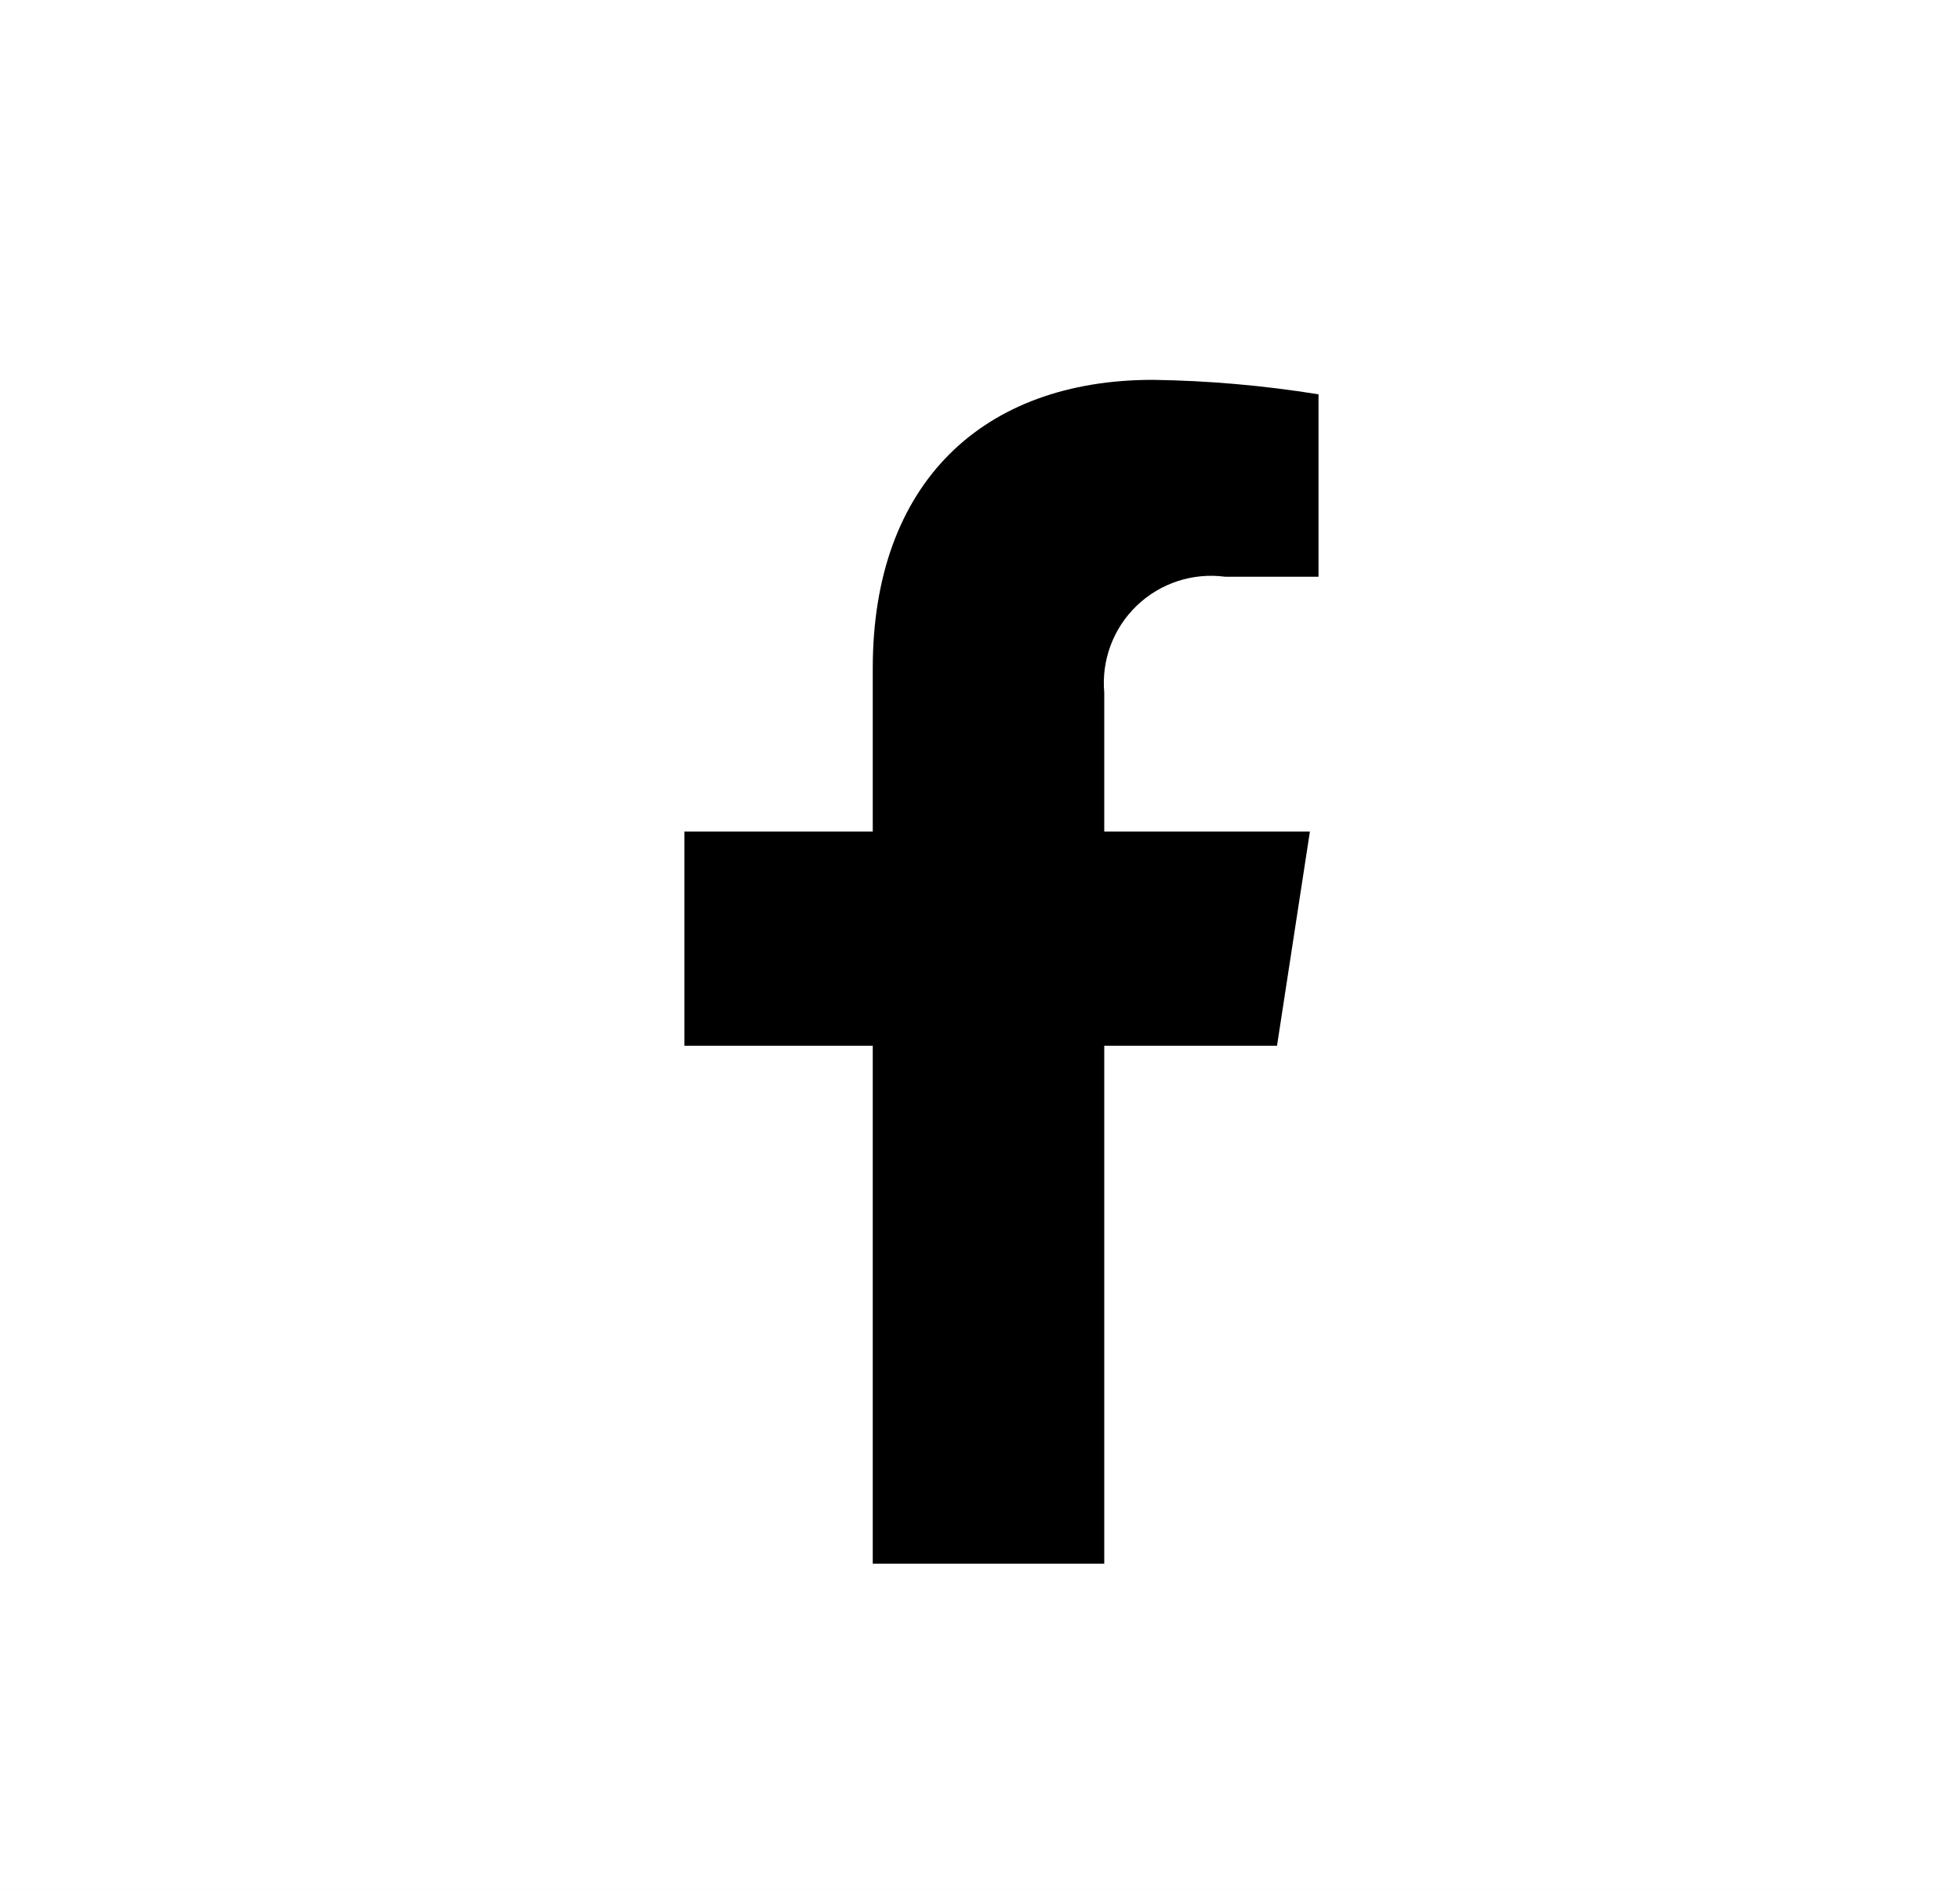
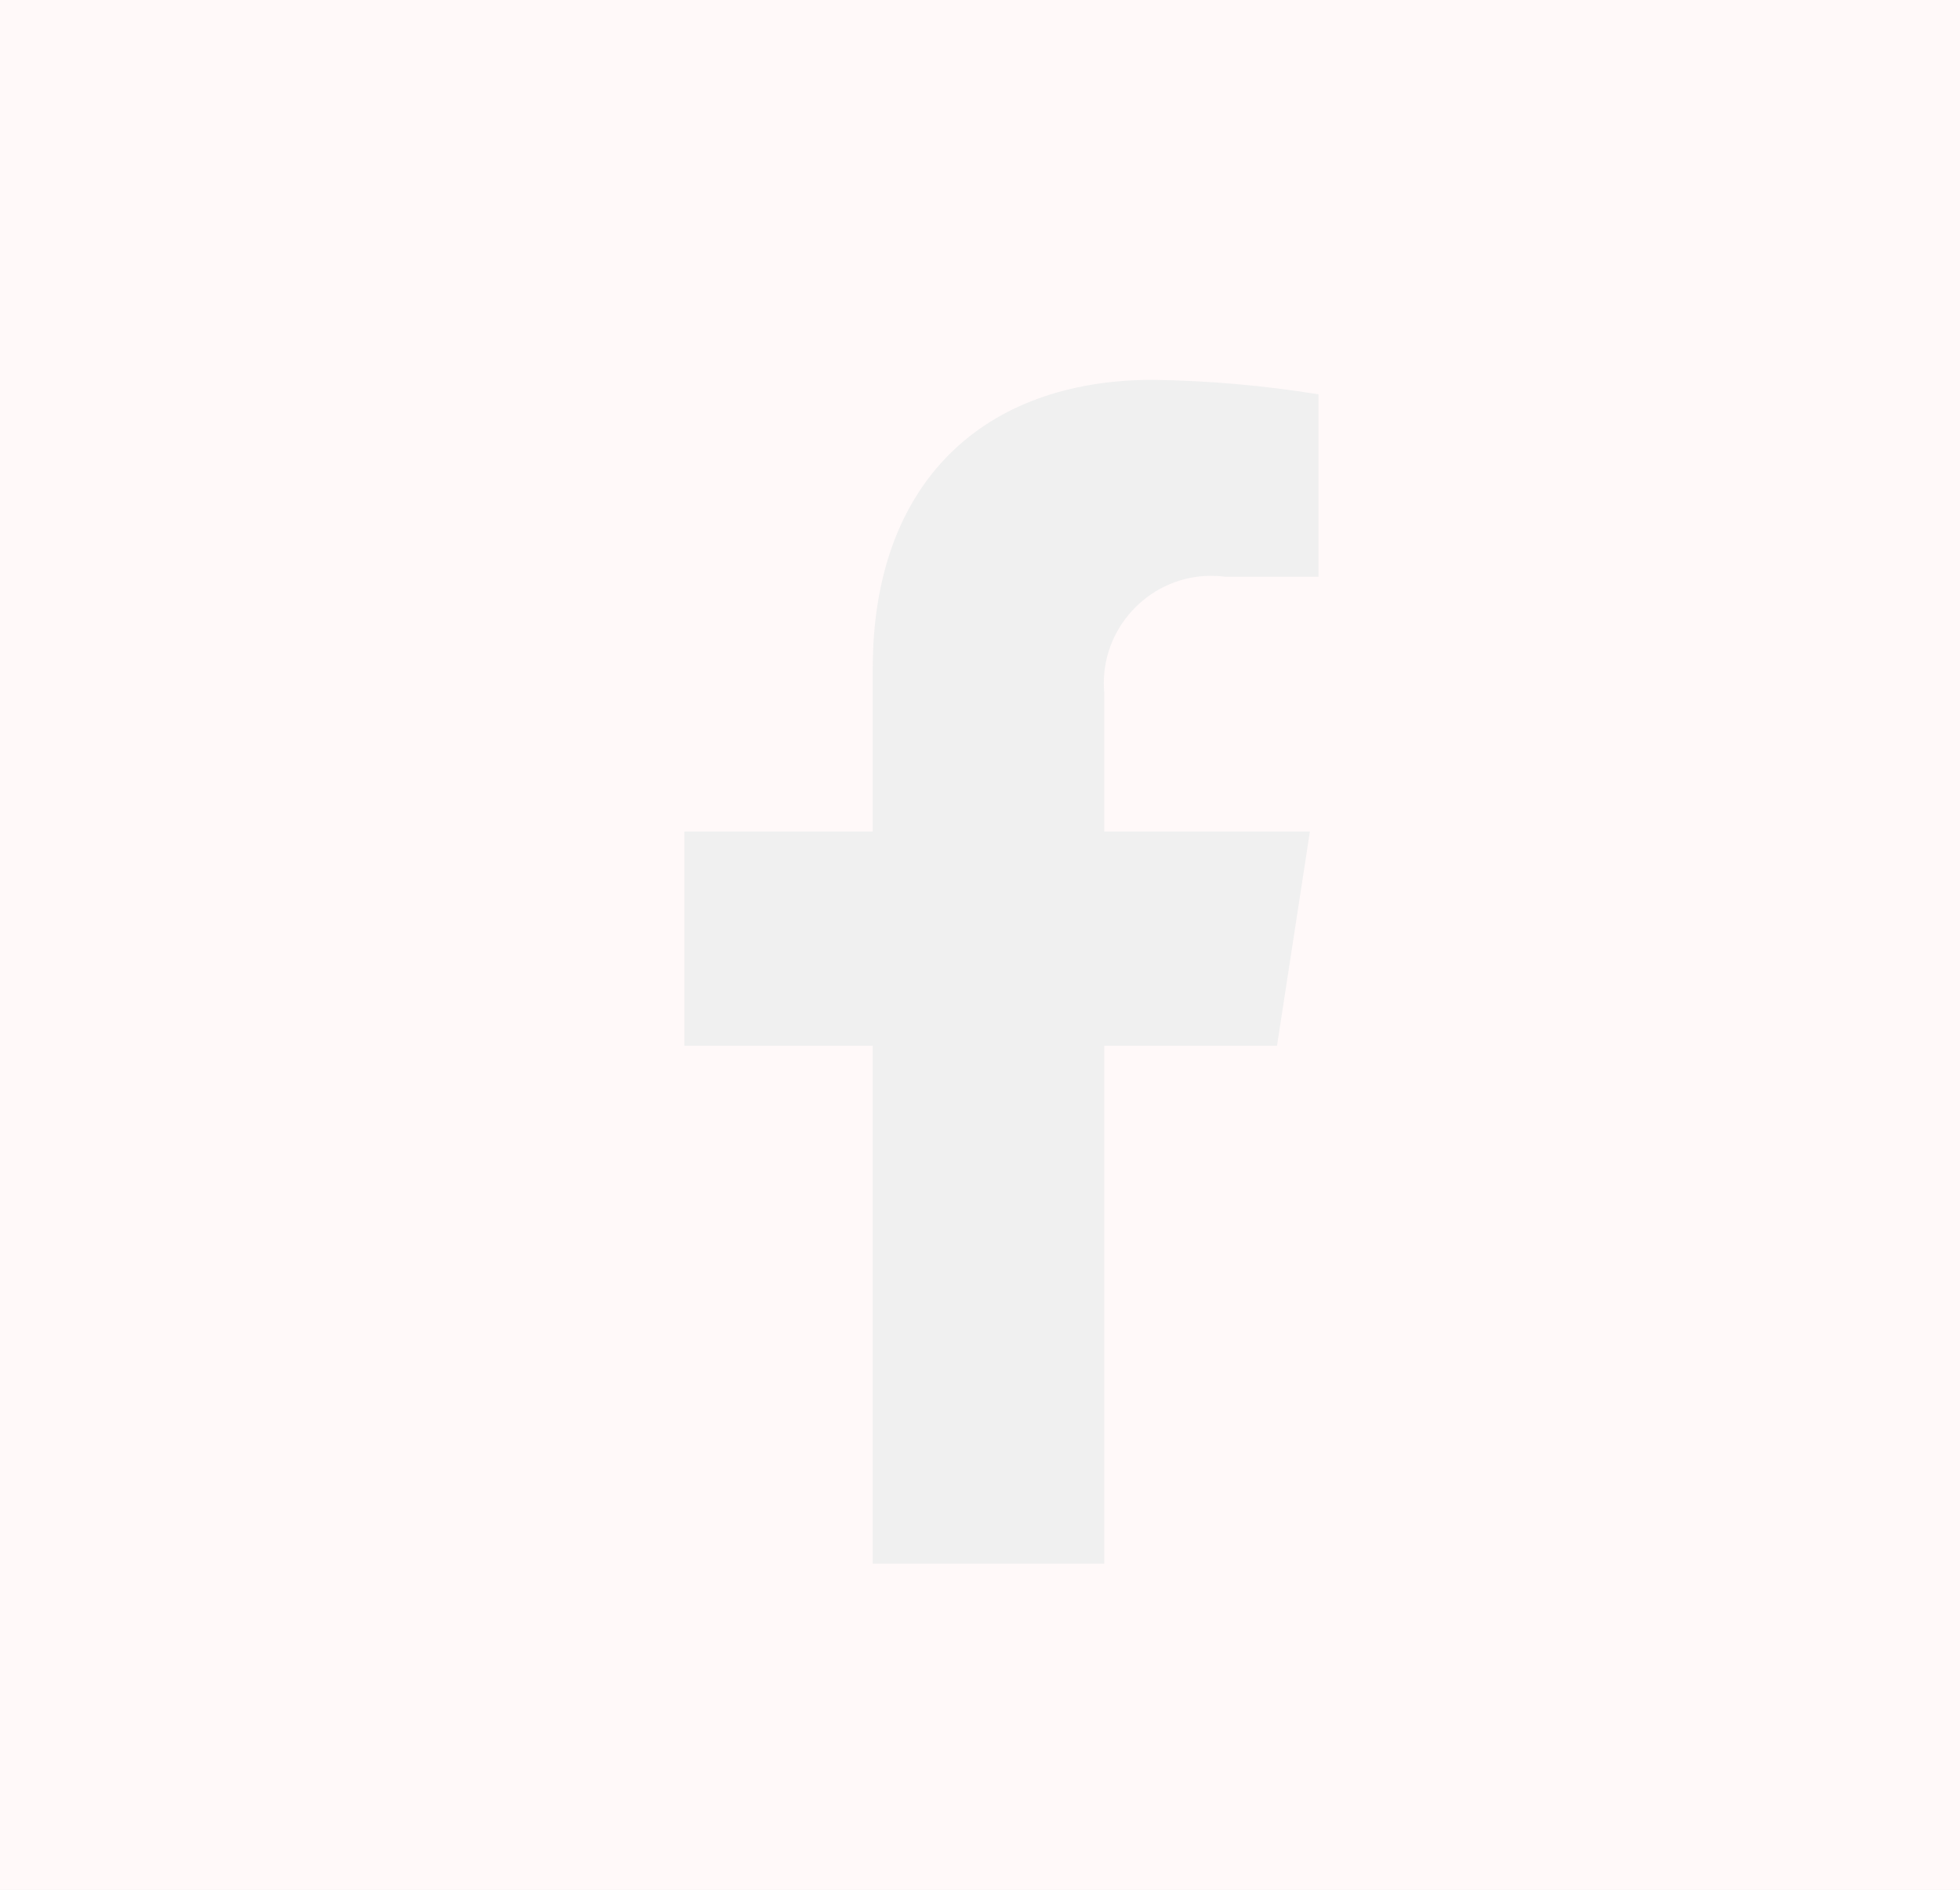
- <svg xmlns="http://www.w3.org/2000/svg" width="28" height="27" viewBox="0 0 28 27">
-   <g id="Group_143" data-name="Group 143" transform="translate(-1666 -66)">
-     <g id="Group_142" data-name="Group 142" transform="translate(1666.474 66)">
-       <rect id="Rectangle_99" data-name="Rectangle 99" width="28" height="27" transform="translate(-0.474)" fill="#fff" />
-     </g>
-     <path id="Icon_awesome-facebook-f" data-name="Icon awesome-facebook-f" d="M10.075,9.514l.47-3.061H7.607V4.467A1.531,1.531,0,0,1,9.333,2.813h1.335V.207A16.283,16.283,0,0,0,8.3,0c-2.419,0-4,1.466-4,4.12V6.453H1.609V9.514H4.3v7.4H7.607v-7.4Z" transform="translate(1674.168 71.427)" />
+ <svg xmlns="http://www.w3.org/2000/svg" width="100%" height="100%" viewBox="0 0 28 27" version="1.1" xml:space="preserve" style="fill-rule:evenodd;clip-rule:evenodd;stroke-linejoin:round;stroke-miterlimit:2;">
+   <g id="Group_143">
+     <path id="Rectangle_99" d="M28,0l-28,0l0,27l28,0l0,-27Zm-9.757,14.941l0.47,-3.061l-2.938,0l-0,-1.986c-0.004,-0.045 -0.006,-0.091 -0.006,-0.136c-0,-0.84 0.691,-1.531 1.531,-1.531c0.067,-0 0.134,0.004 0.201,0.013l1.335,0l-0,-2.606c-0.783,-0.127 -1.575,-0.196 -2.368,-0.207c-2.419,0 -4,1.466 -4,4.12l-0,2.333l-2.691,0l-0,3.061l2.691,0l-0,7.4l3.307,0l-0,-7.4l2.468,0Z" style="fill:#fff9f9;" />
  </g>
</svg>
